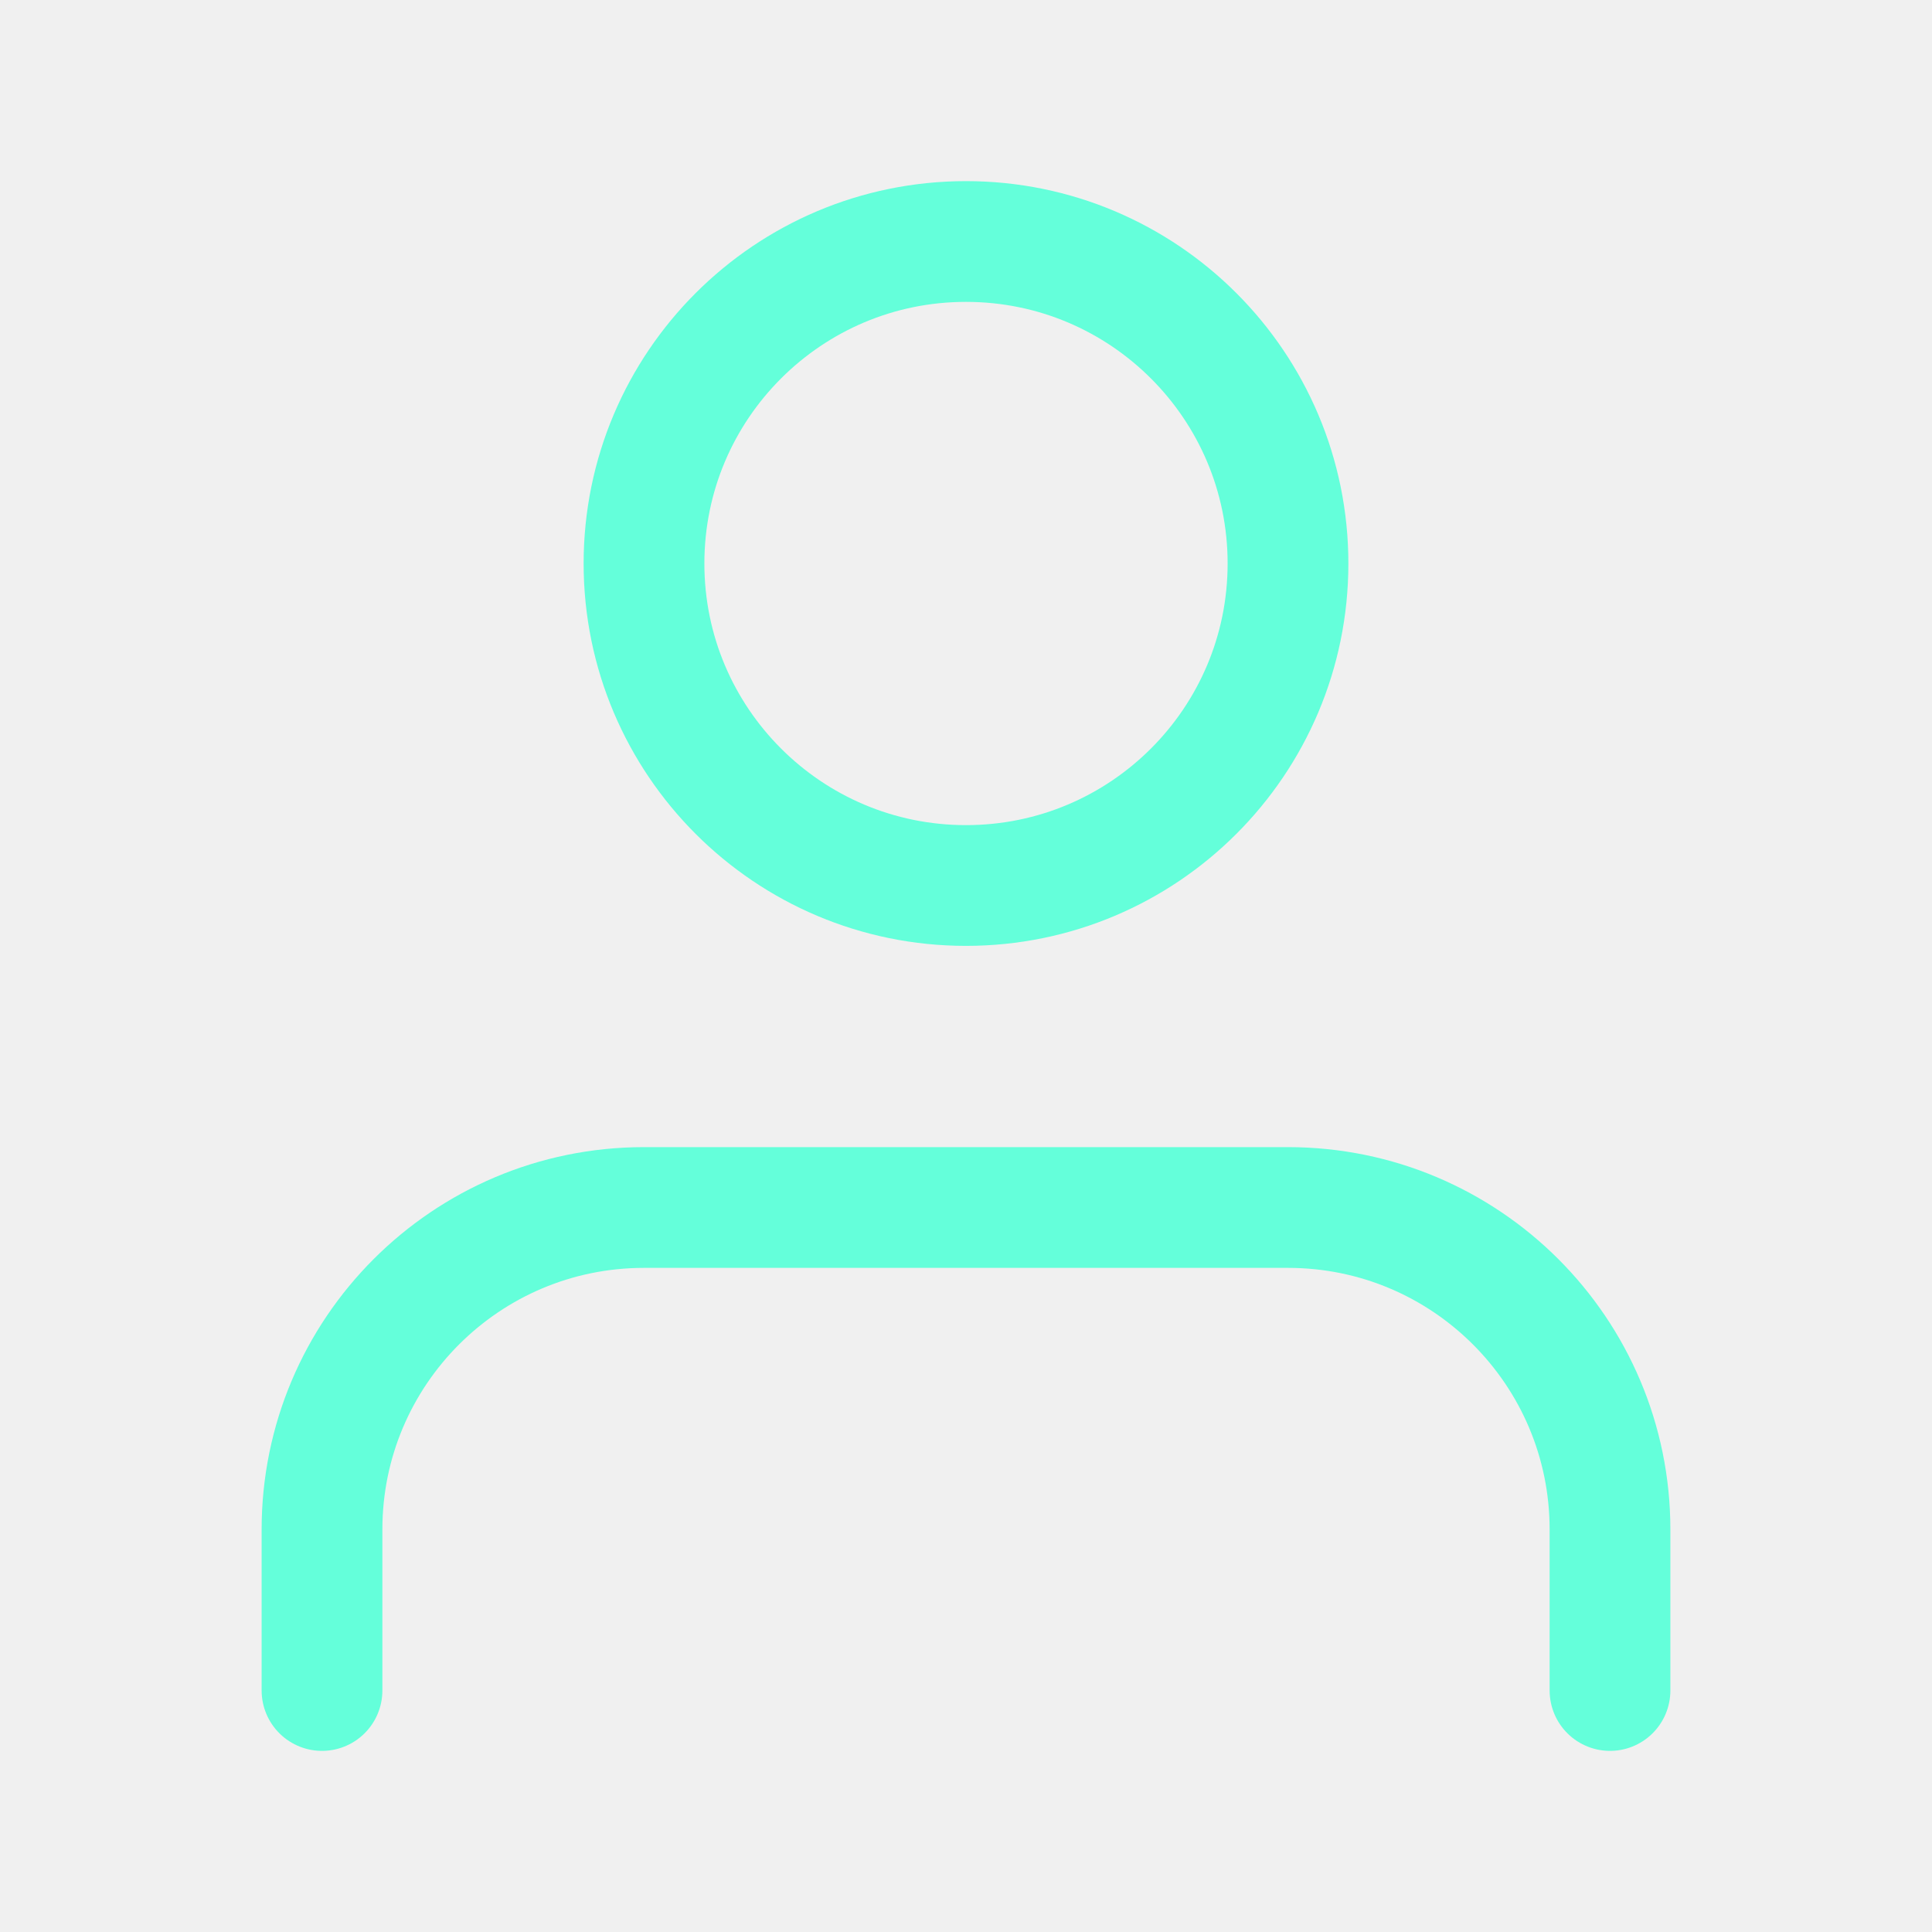
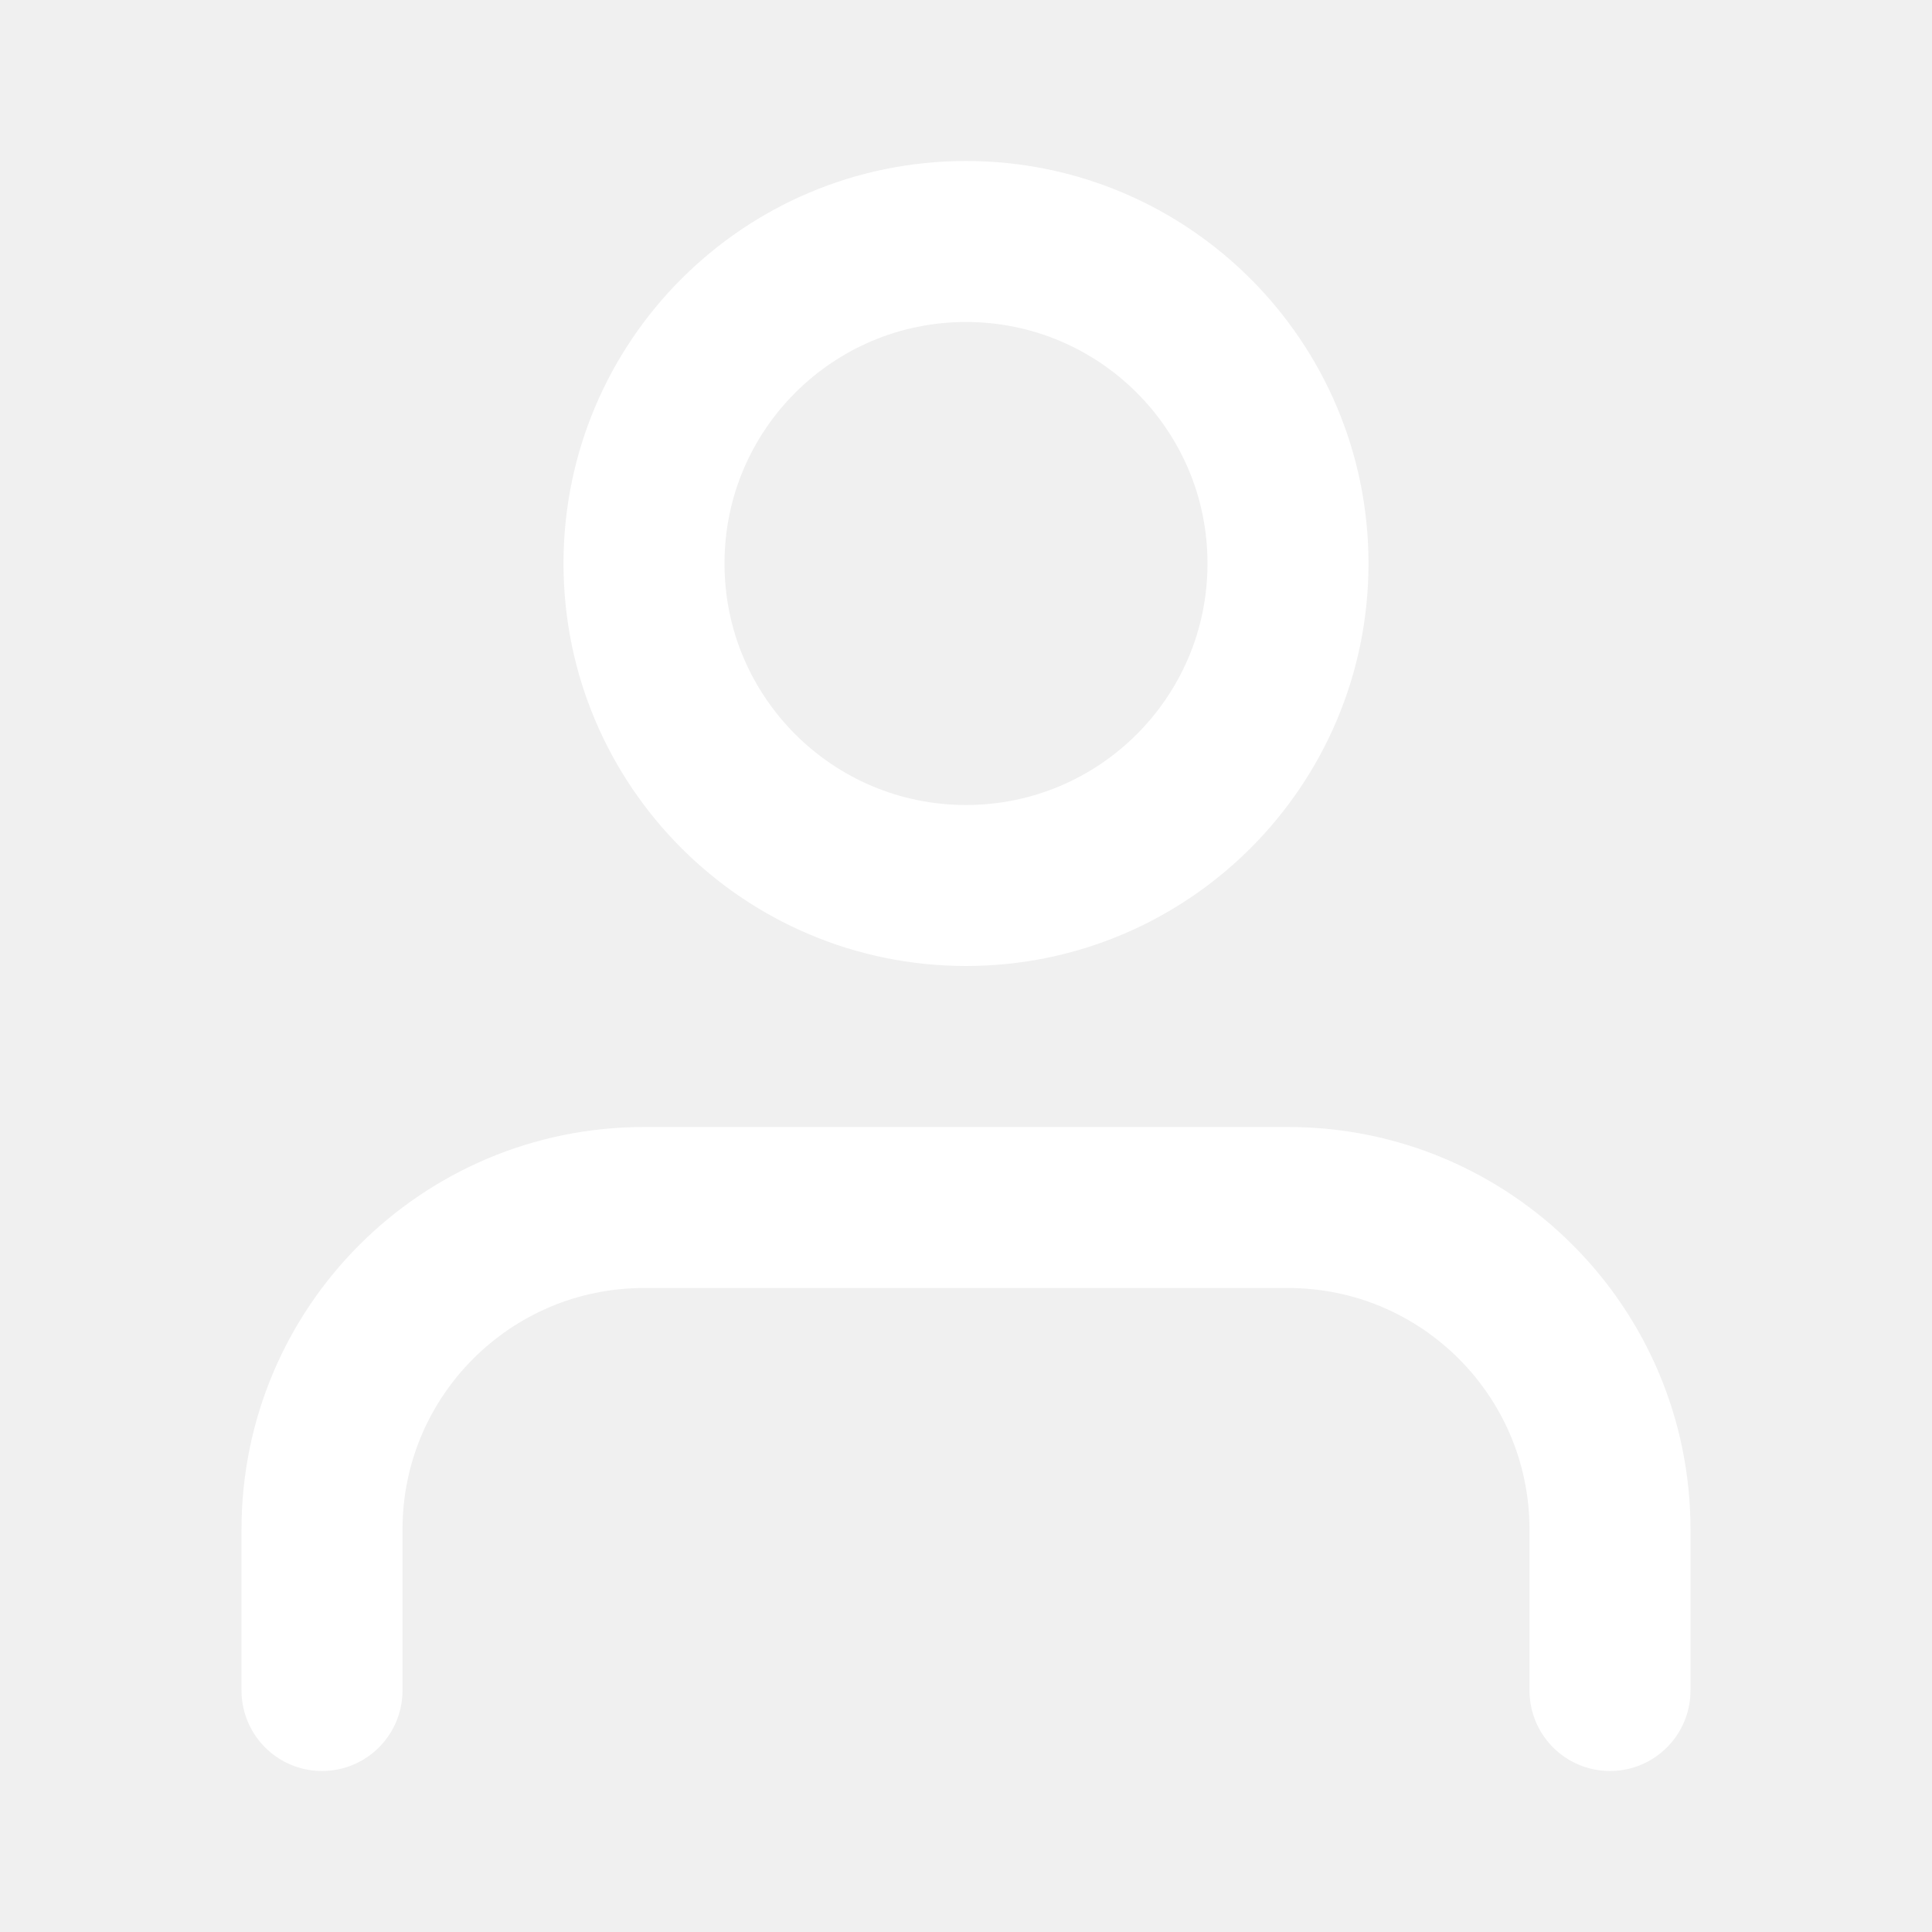
- <svg xmlns="http://www.w3.org/2000/svg" width="32" height="32" viewBox="0 0 24 24" fill="none" stroke="#64ffda" stroke-width="1.5" stroke-linecap="round" stroke-linejoin="round" class="feather feather-user">
+ <svg xmlns="http://www.w3.org/2000/svg" width="32" height="32" viewBox="0 0 24 24" fill="none" stroke="#ffffff" stroke-width="2" stroke-linecap="round" stroke-linejoin="round" class="feather feather-user">
  <path d="M20 21v-2a4 4 0 0 0-4-4H8a4 4 0 0 0-4 4v2" />
  <circle cx="12" cy="7" r="4" />
</svg>
